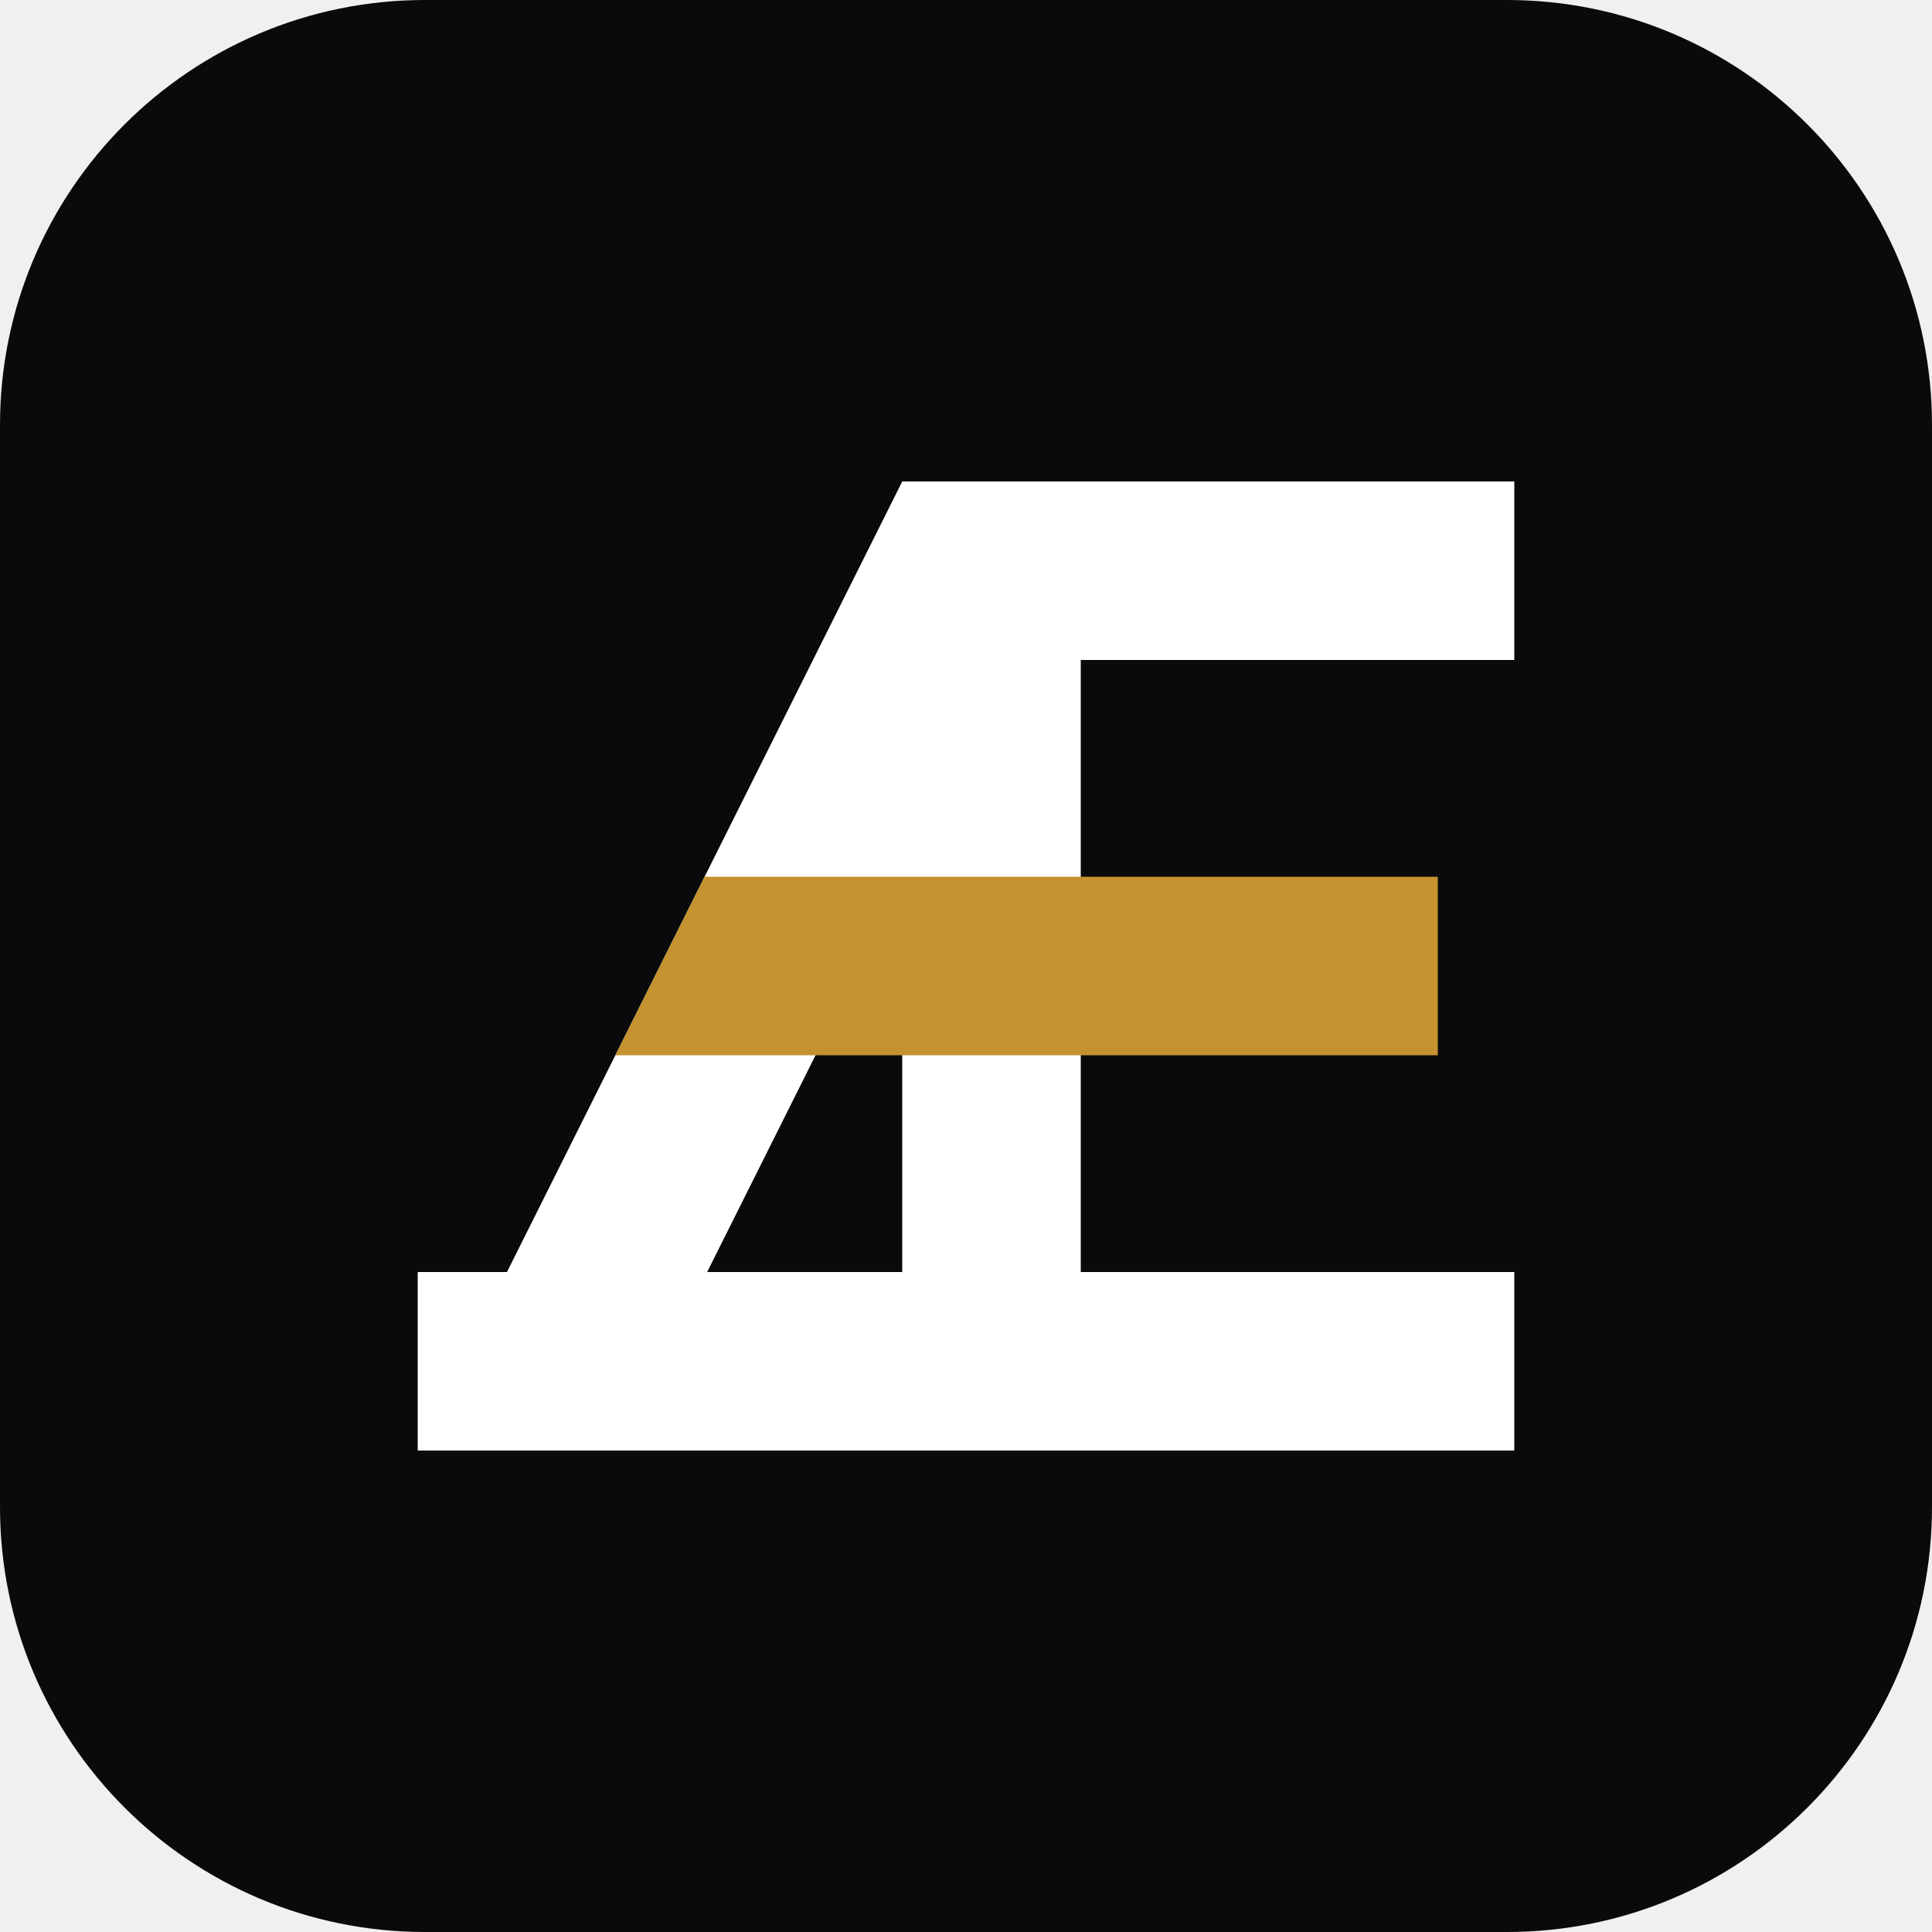
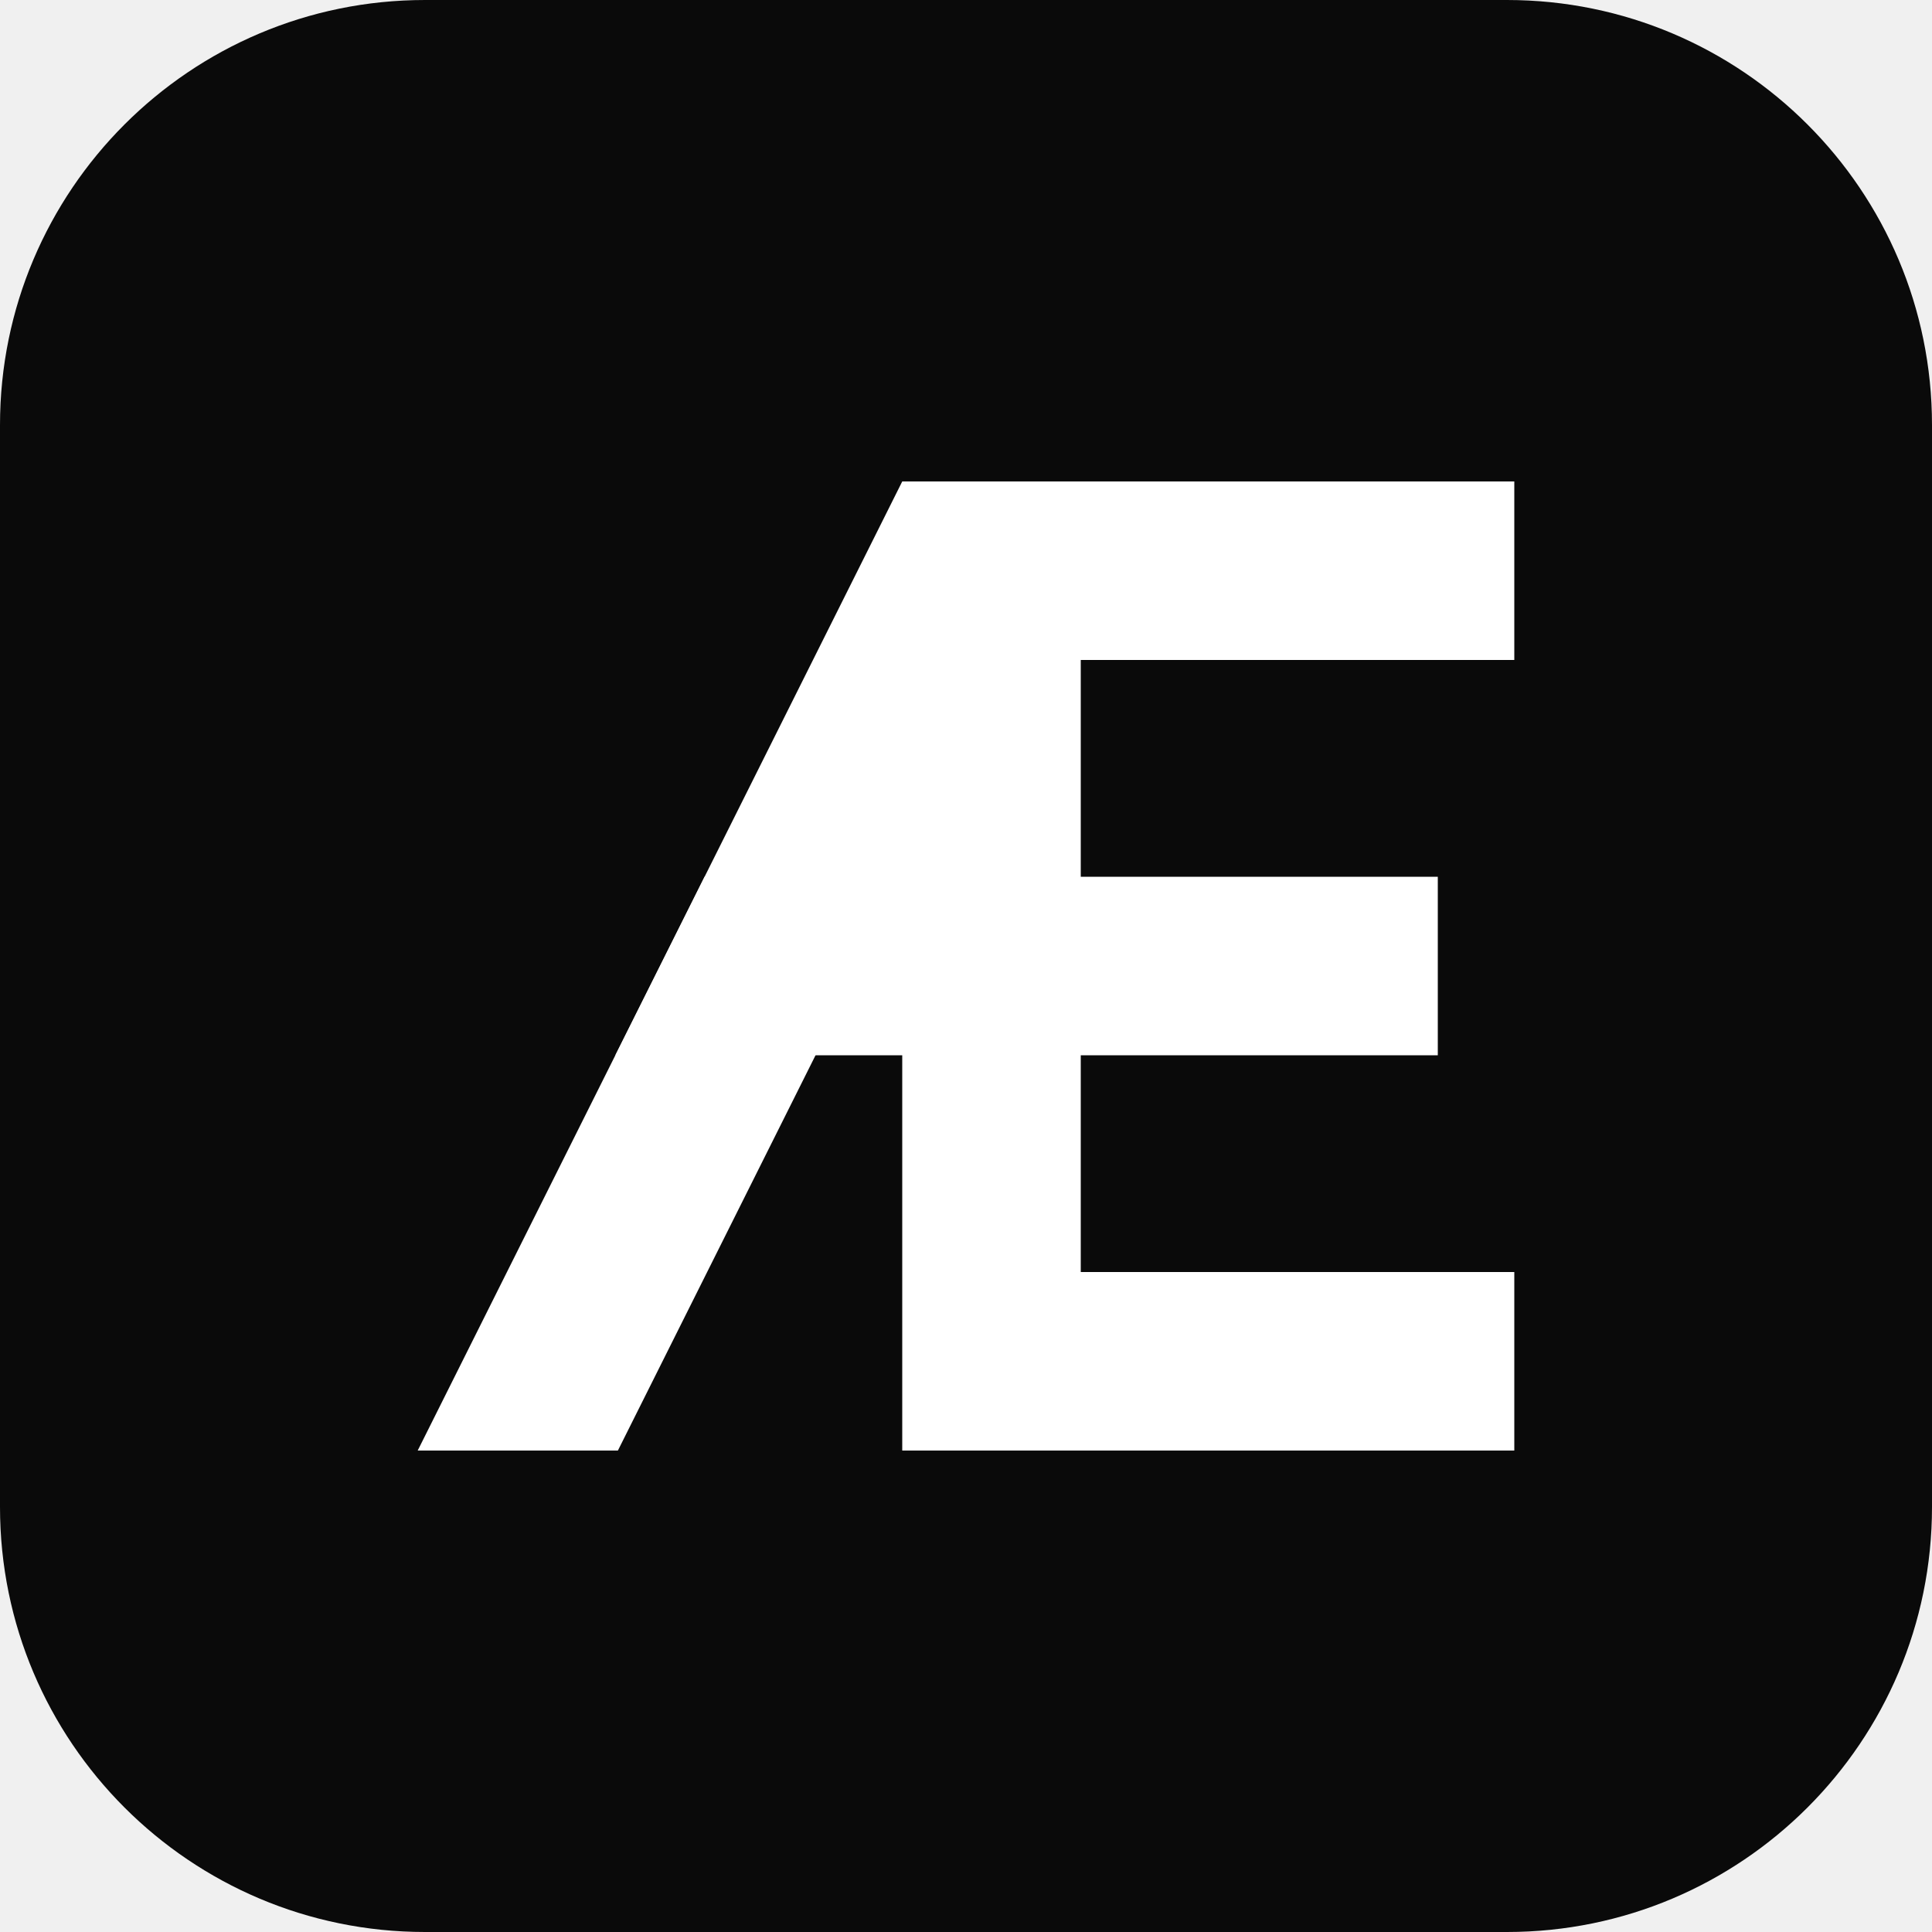
<svg xmlns="http://www.w3.org/2000/svg" viewBox="0 0 100 100" width="100" height="100" role="img" aria-label="Albuquerque Engenharia">
  <rect width="100" height="100" fill="#0a0a0a" rx="22" />
  <g transform="translate(17.66 17.0) scale(0.66)">
-     <path d="M44 12H58V88H44Z M44 12H92V26H44Z M6 74H92V88H6Z M44 12H59.7L21.7 88H6Z" fill="#ffffff" />
-     <path d="M28.5 43H86V57H21.5Z" fill="#c6912f" />
+     <path d="M44 12H58V88H44Z M44 12H92V26H44Z M44 74H92V88H44Z M44 12H59.7L21.7 88H6Z" fill="#ffffff" />
+     <path d="M28.5 43H86V57H21.5Z" fill="#ffffff" />
  </g>
</svg>
